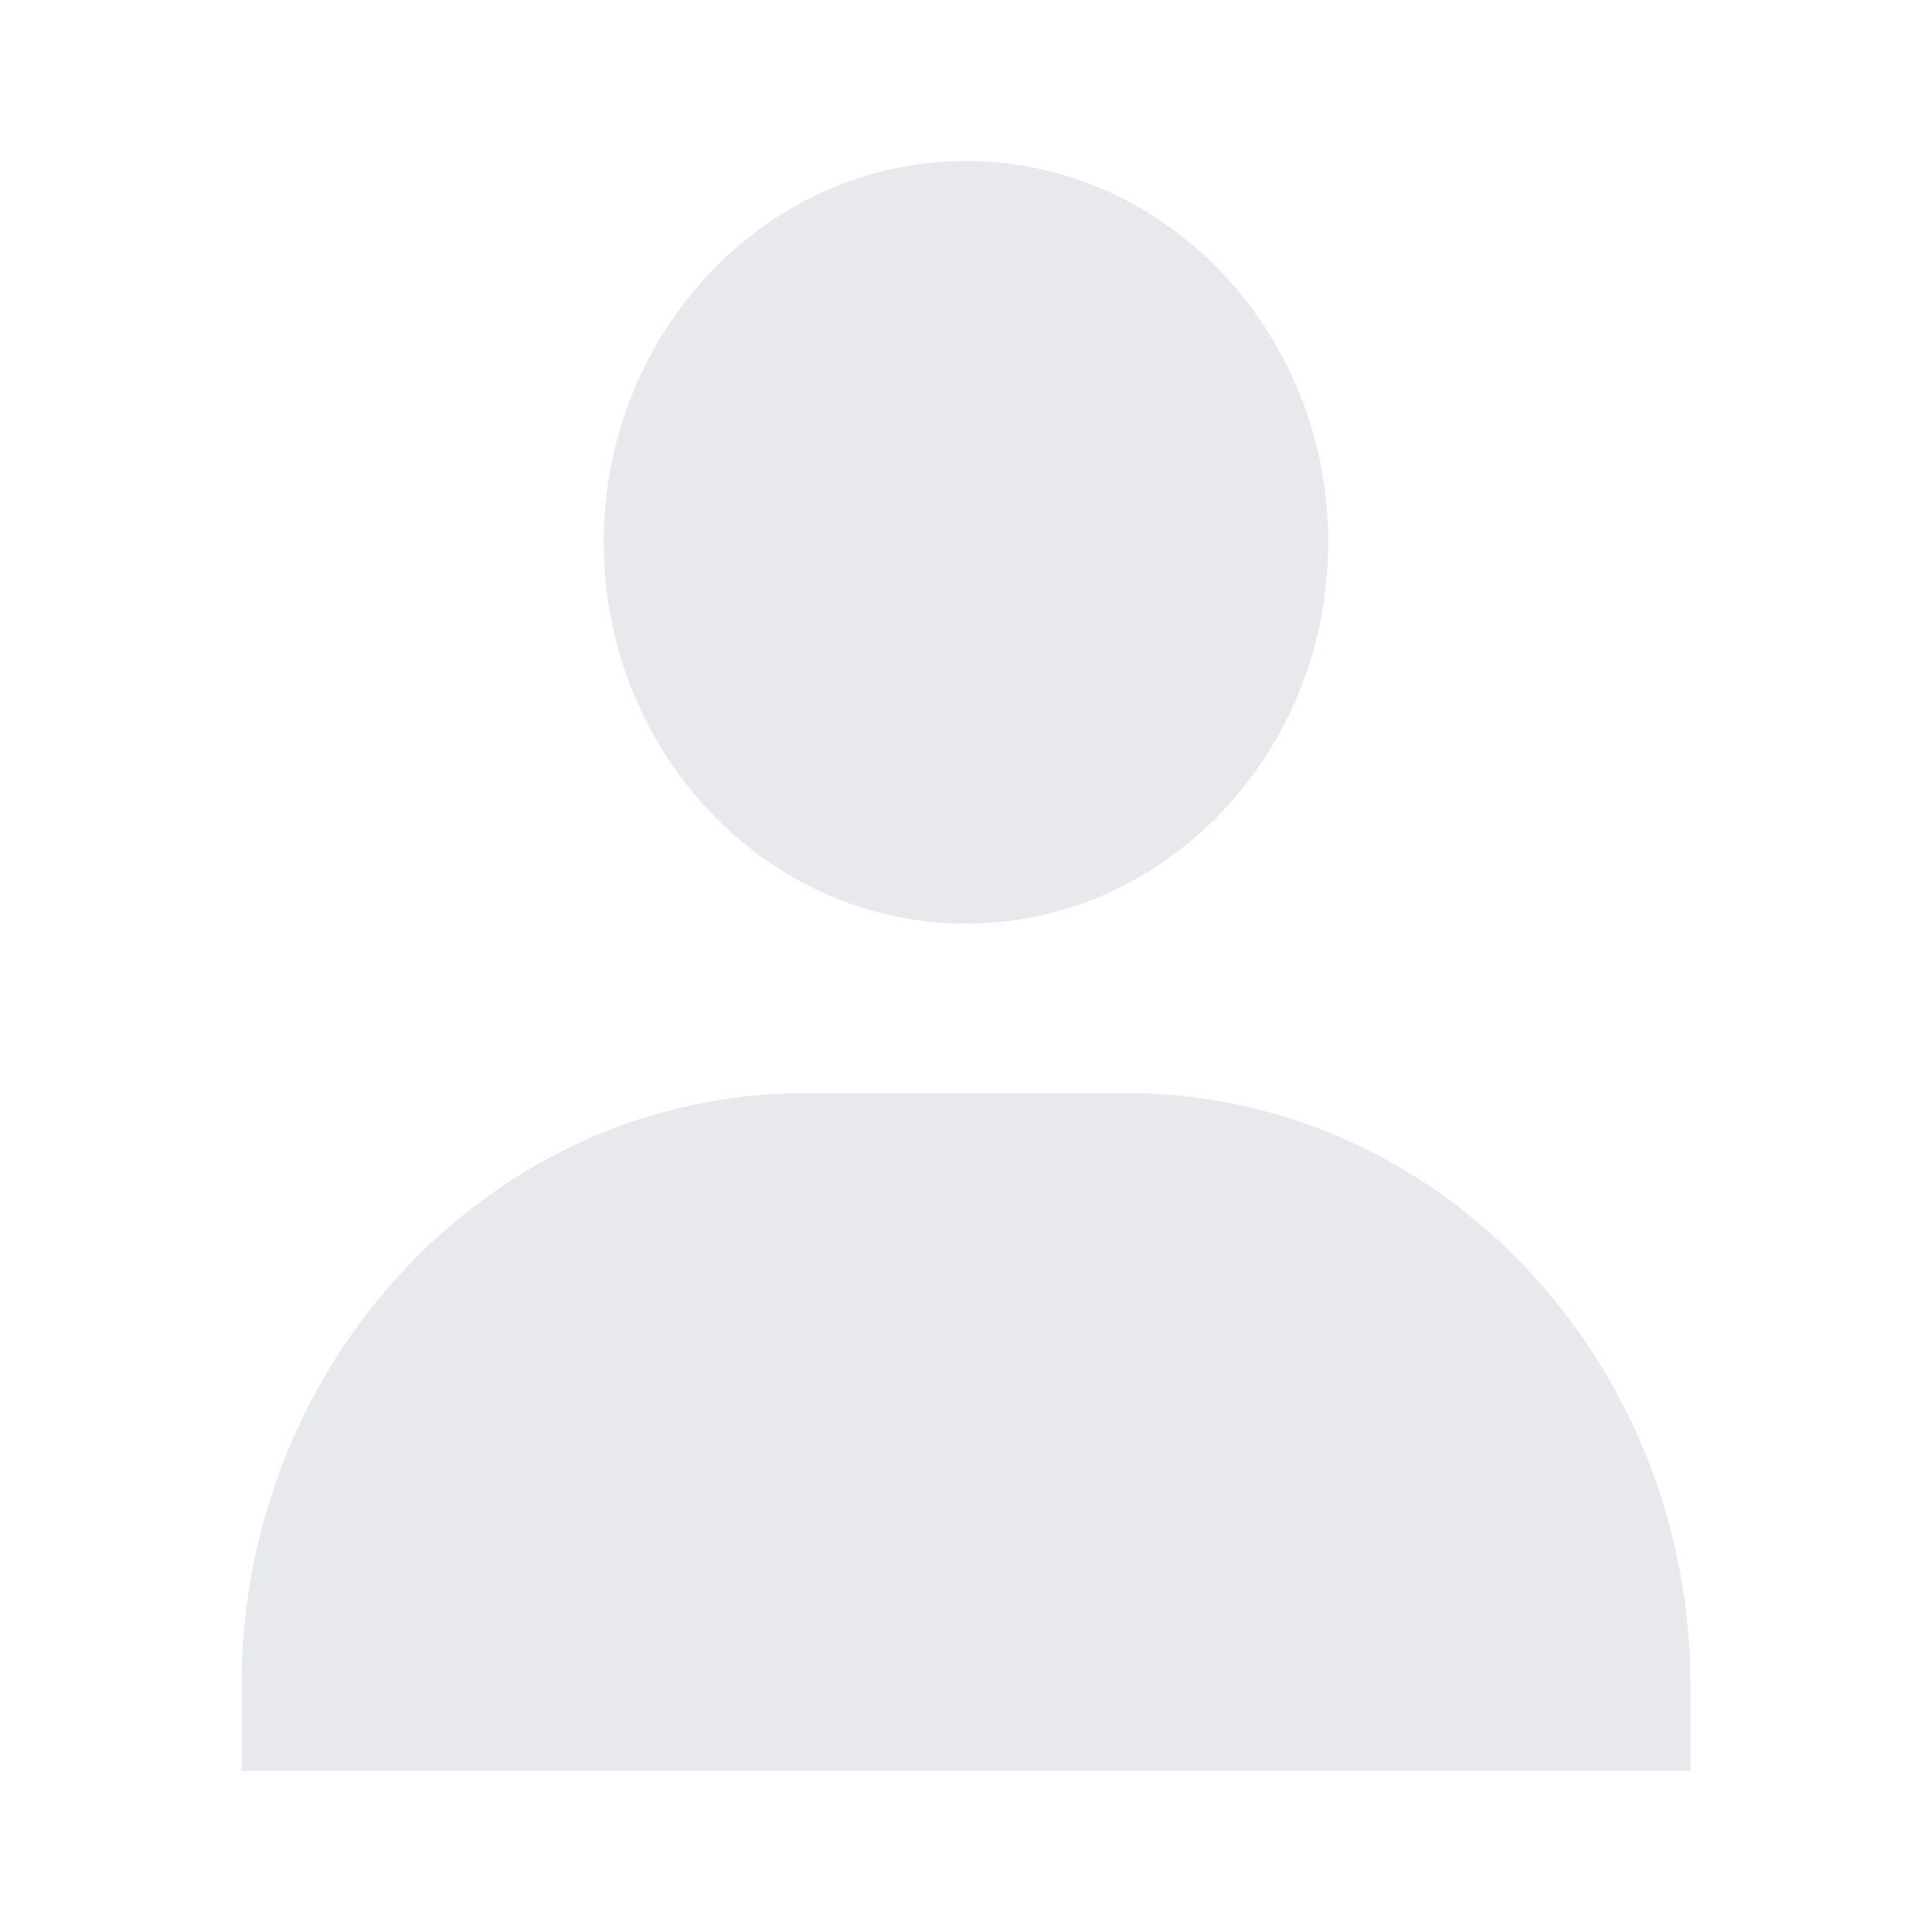
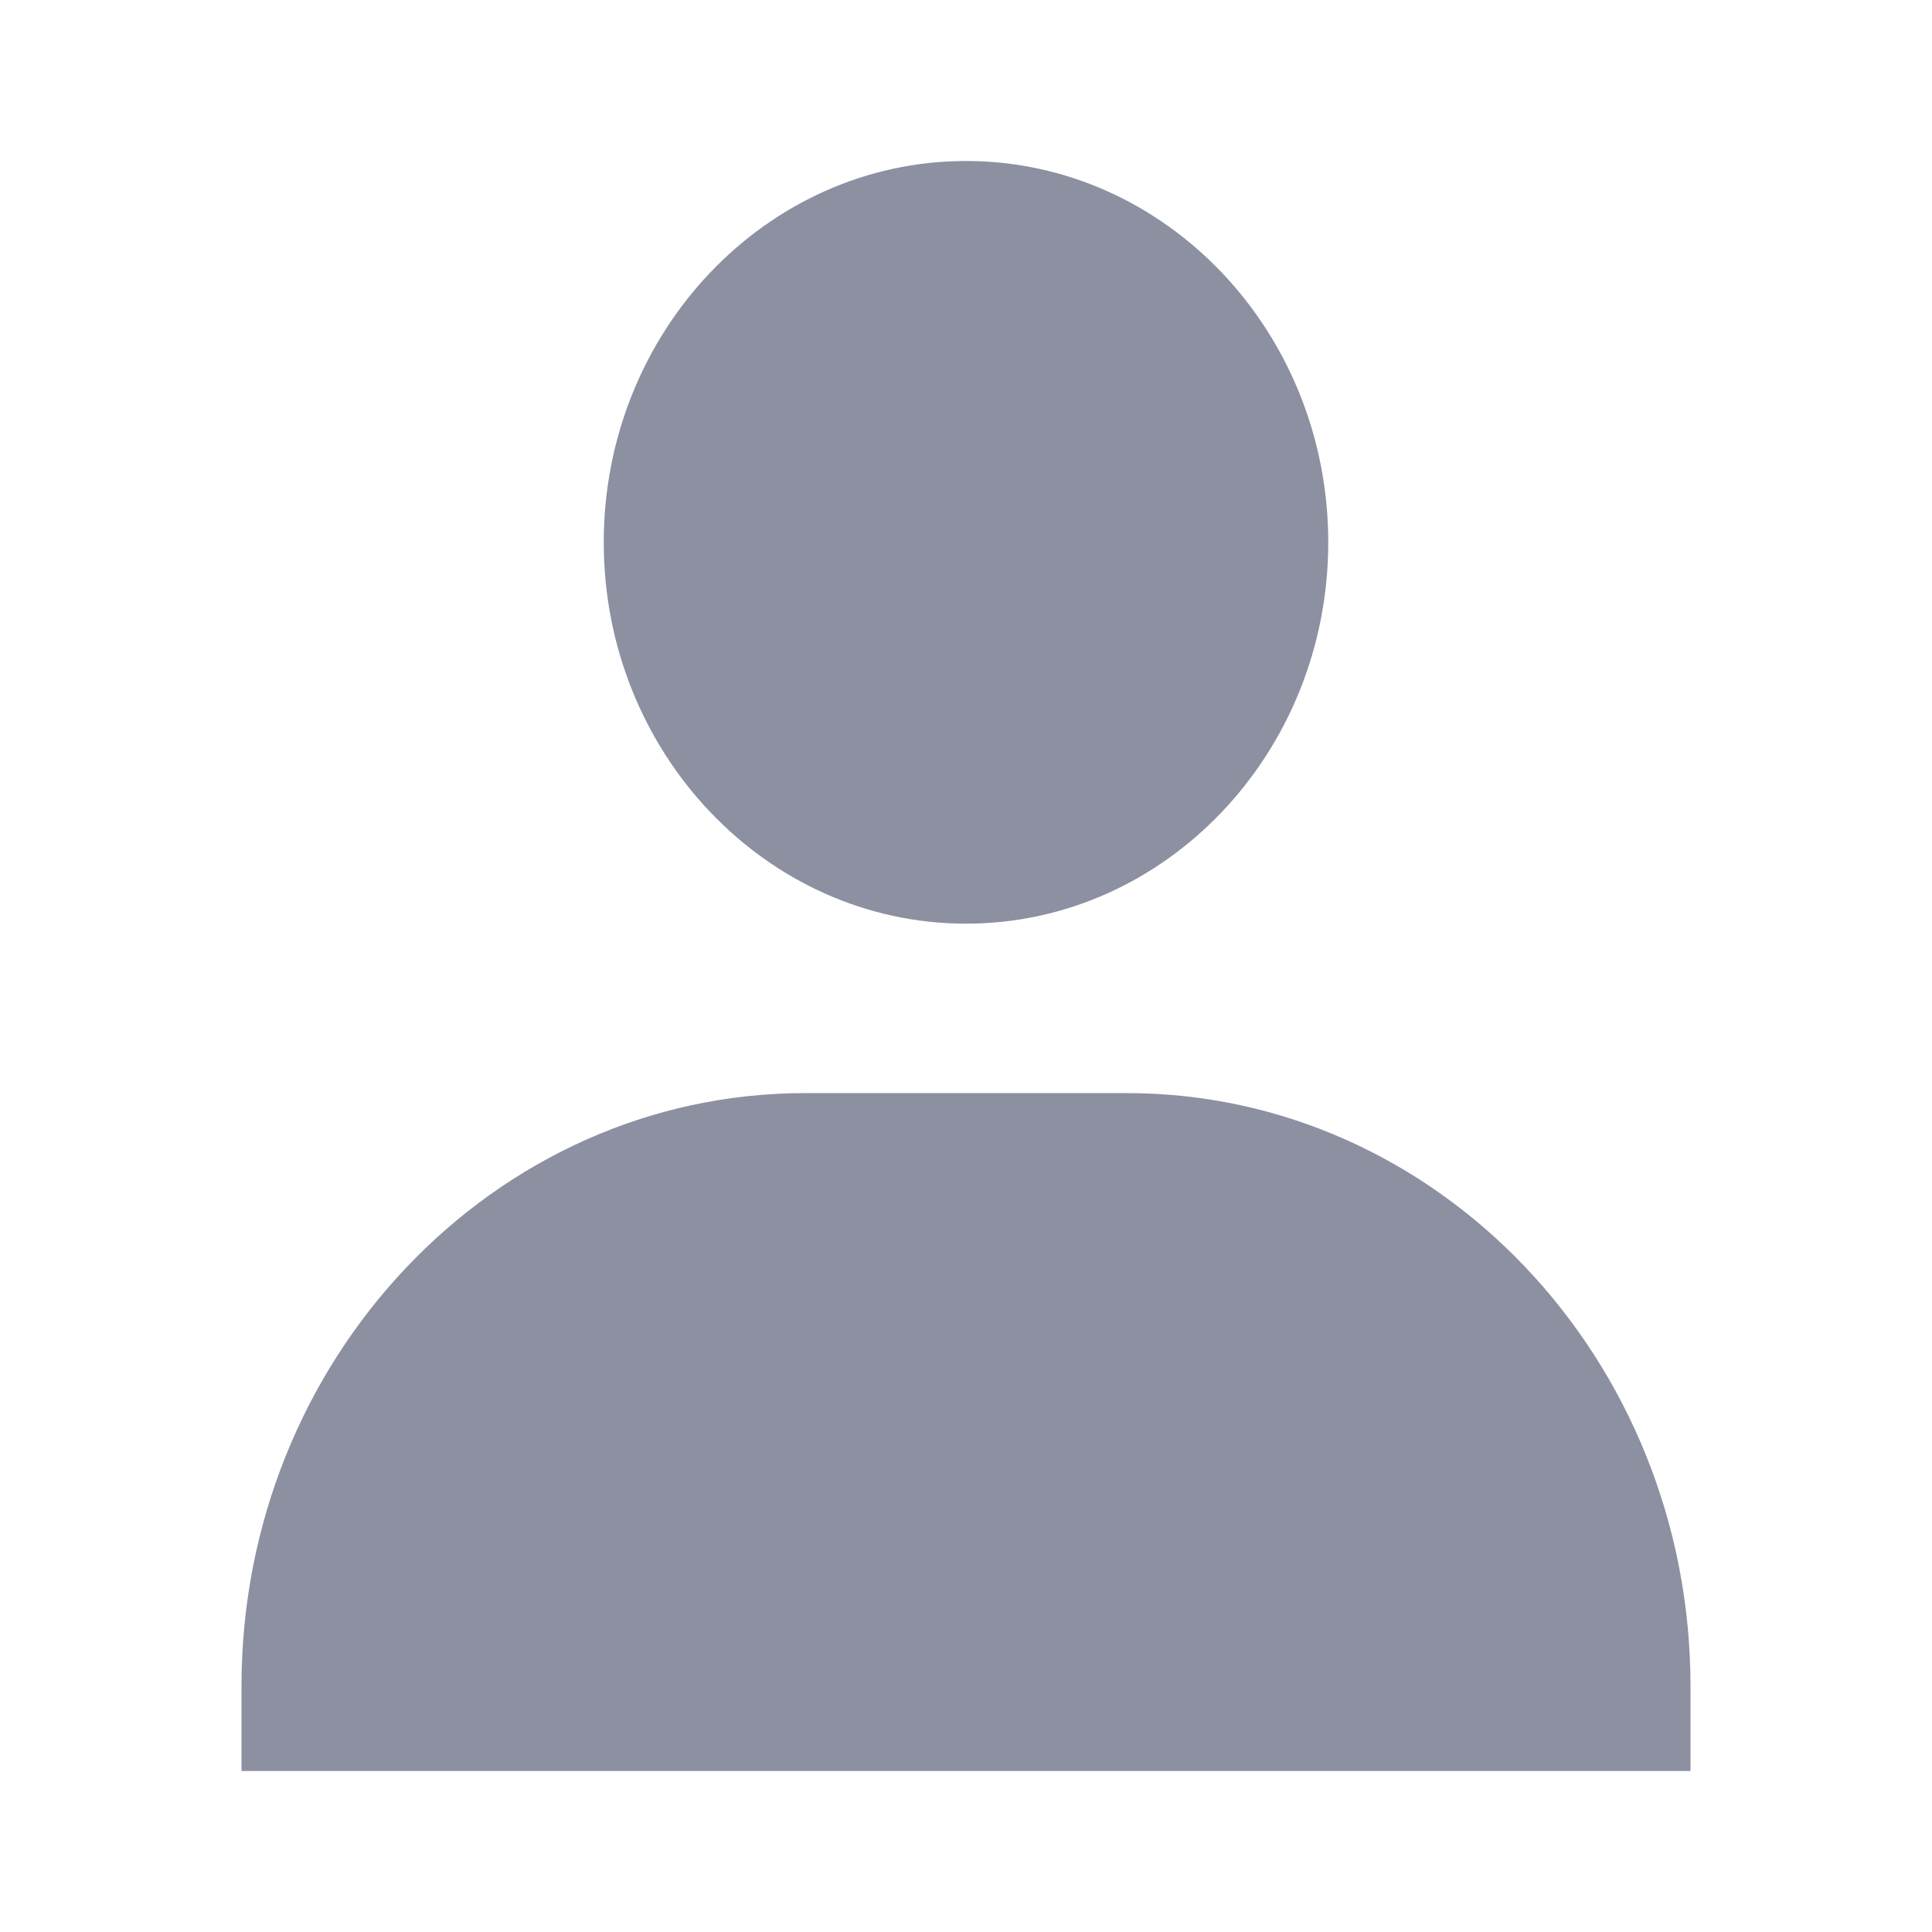
- <svg xmlns="http://www.w3.org/2000/svg" width="24" height="24" viewBox="0 0 24 24" fill="none">
-   <path opacity="0.1" d="M7.5 6.737C7.5 9.348 9.519 11.474 12 11.474C14.481 11.474 16.5 9.348 16.5 6.737C16.5 4.125 14.481 2 12 2C9.519 2 7.5 4.125 7.5 6.737ZM20 22H21V20.947C21 16.885 17.859 13.579 14 13.579H10C6.14 13.579 3 16.885 3 20.947V22H20Z" fill="#192144" />
+ <svg viewBox="0 0 24 24" id="icon-user">
+   <path opacity="0.5" d="M7.5 6.737C7.5 9.348 9.519 11.474 12 11.474C14.481 11.474 16.5 9.348 16.5 6.737C16.5 4.125 14.481 2 12 2C9.519 2 7.5 4.125 7.5 6.737ZM20 22H21V20.947C21 16.885 17.859 13.579 14 13.579H10C6.14 13.579 3 16.885 3 20.947V22H20Z" fill="#192144" />
</svg>
